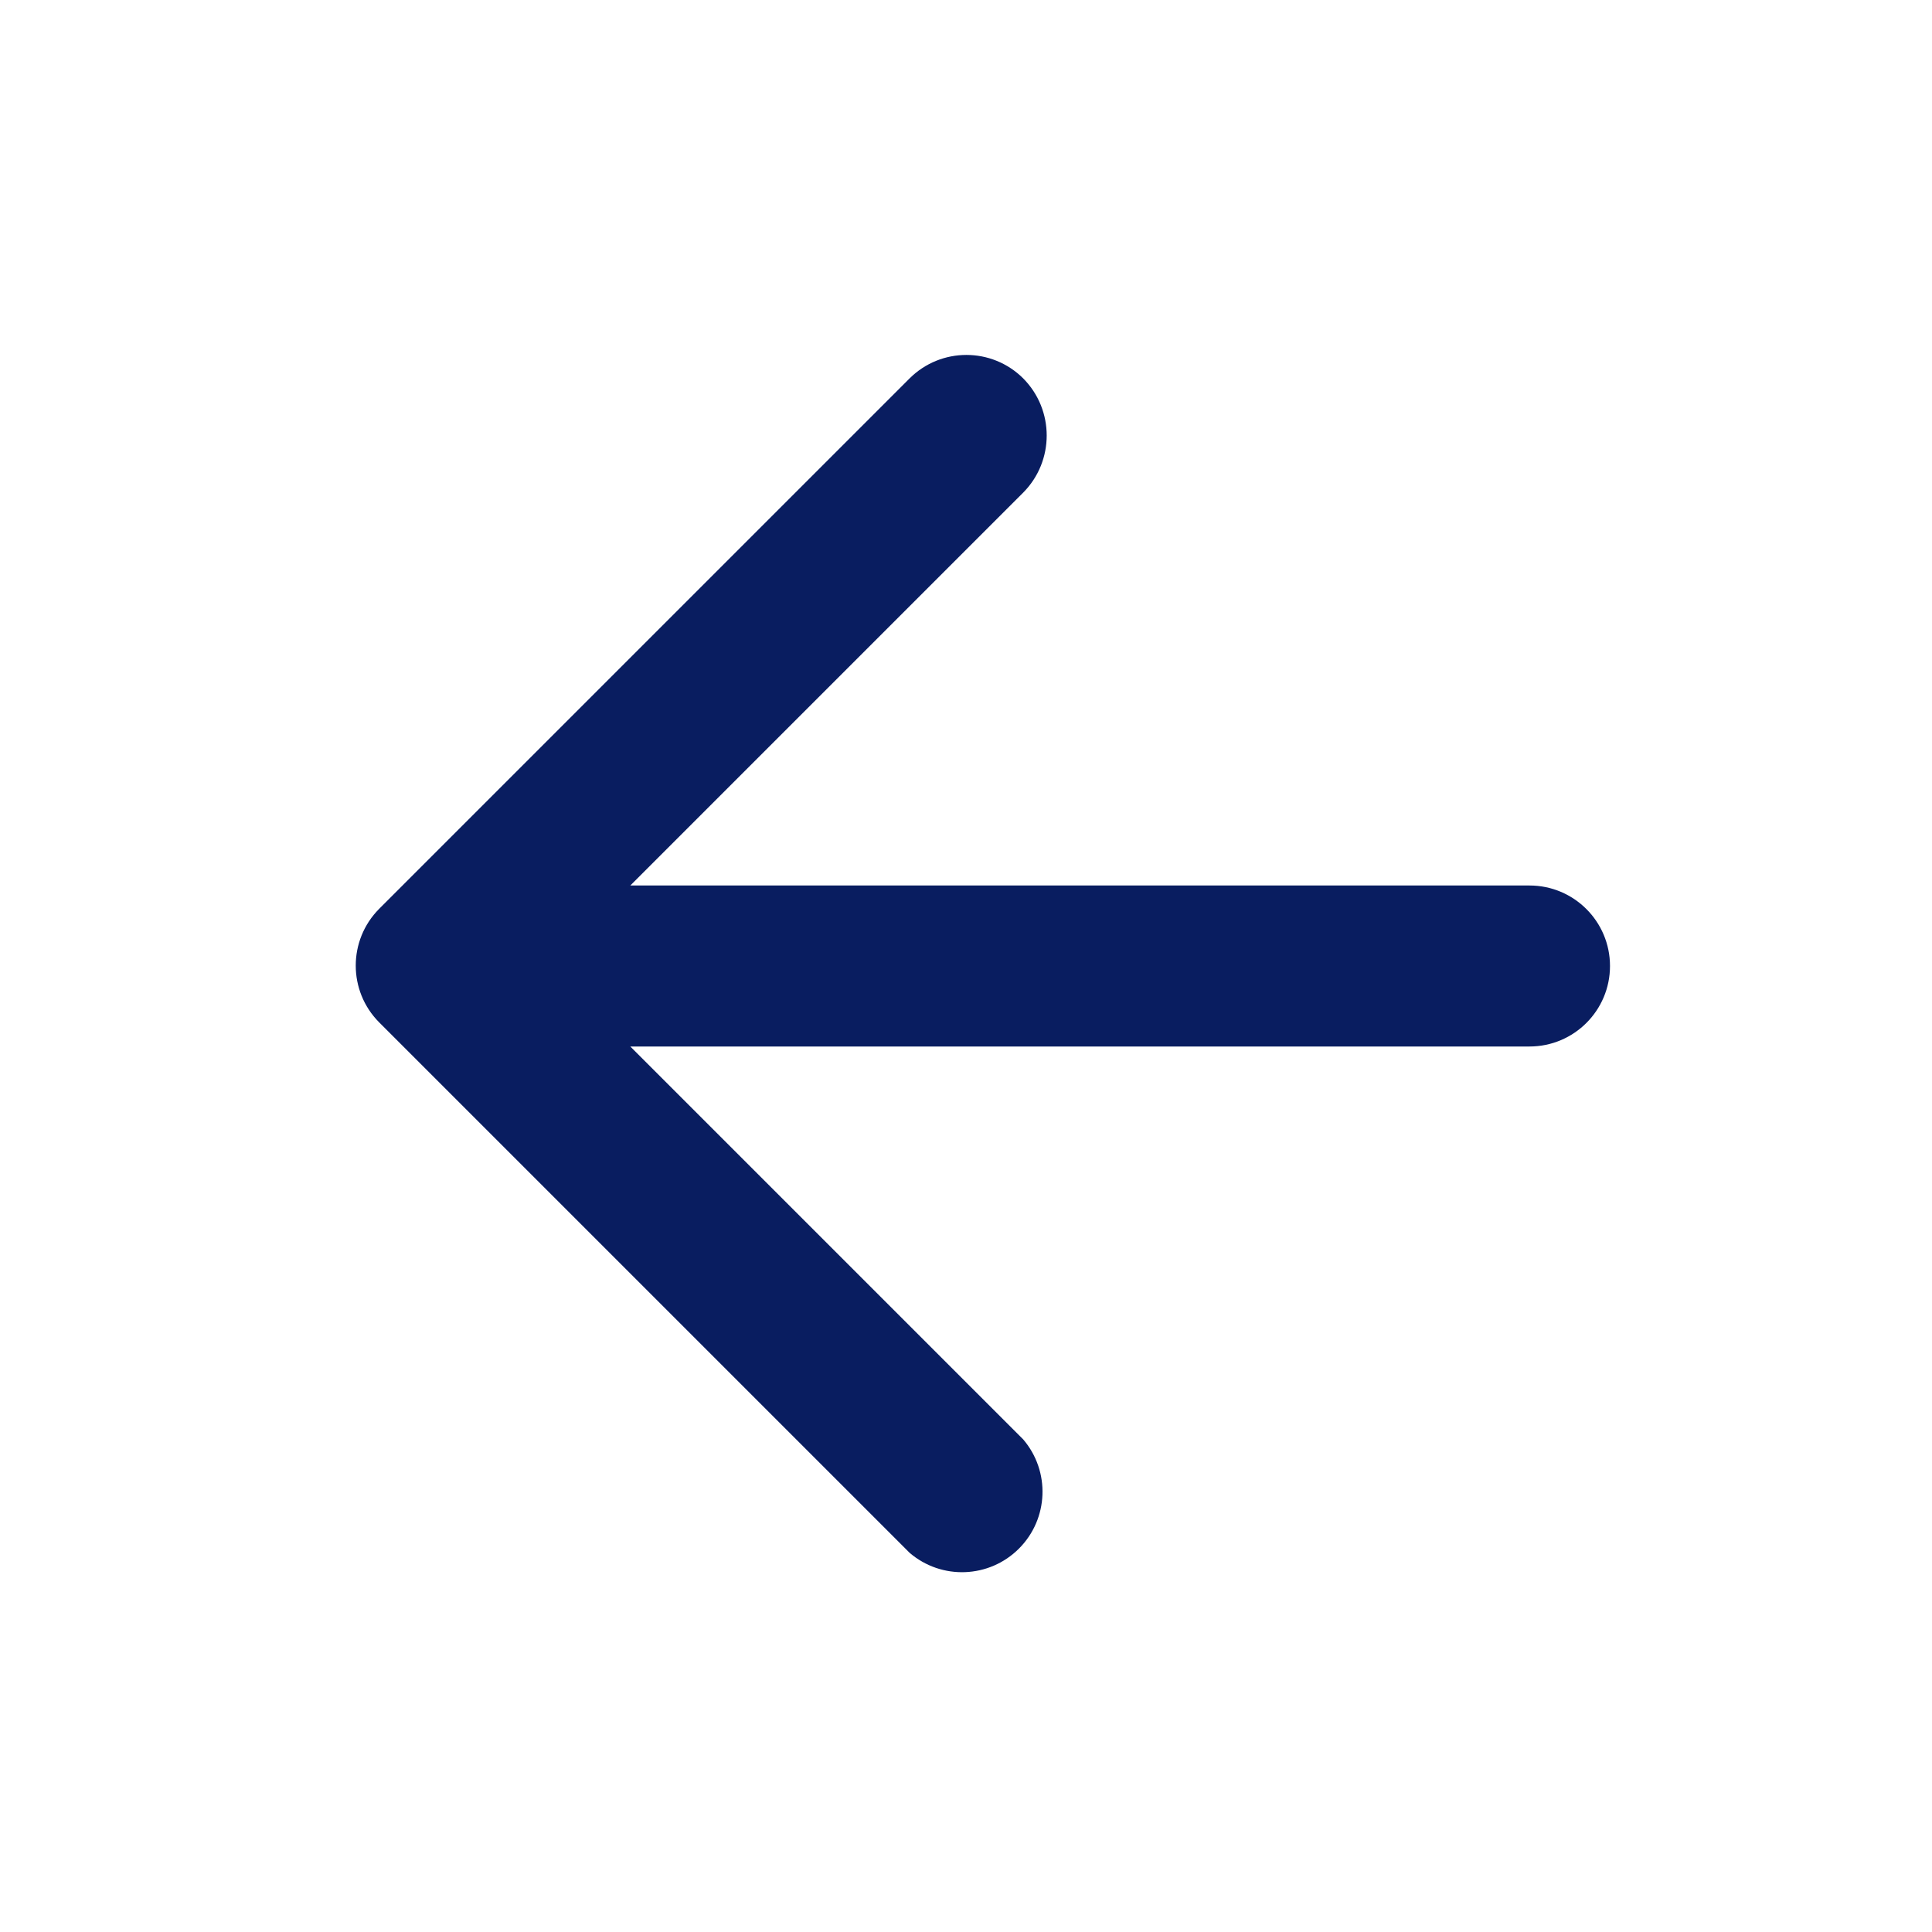
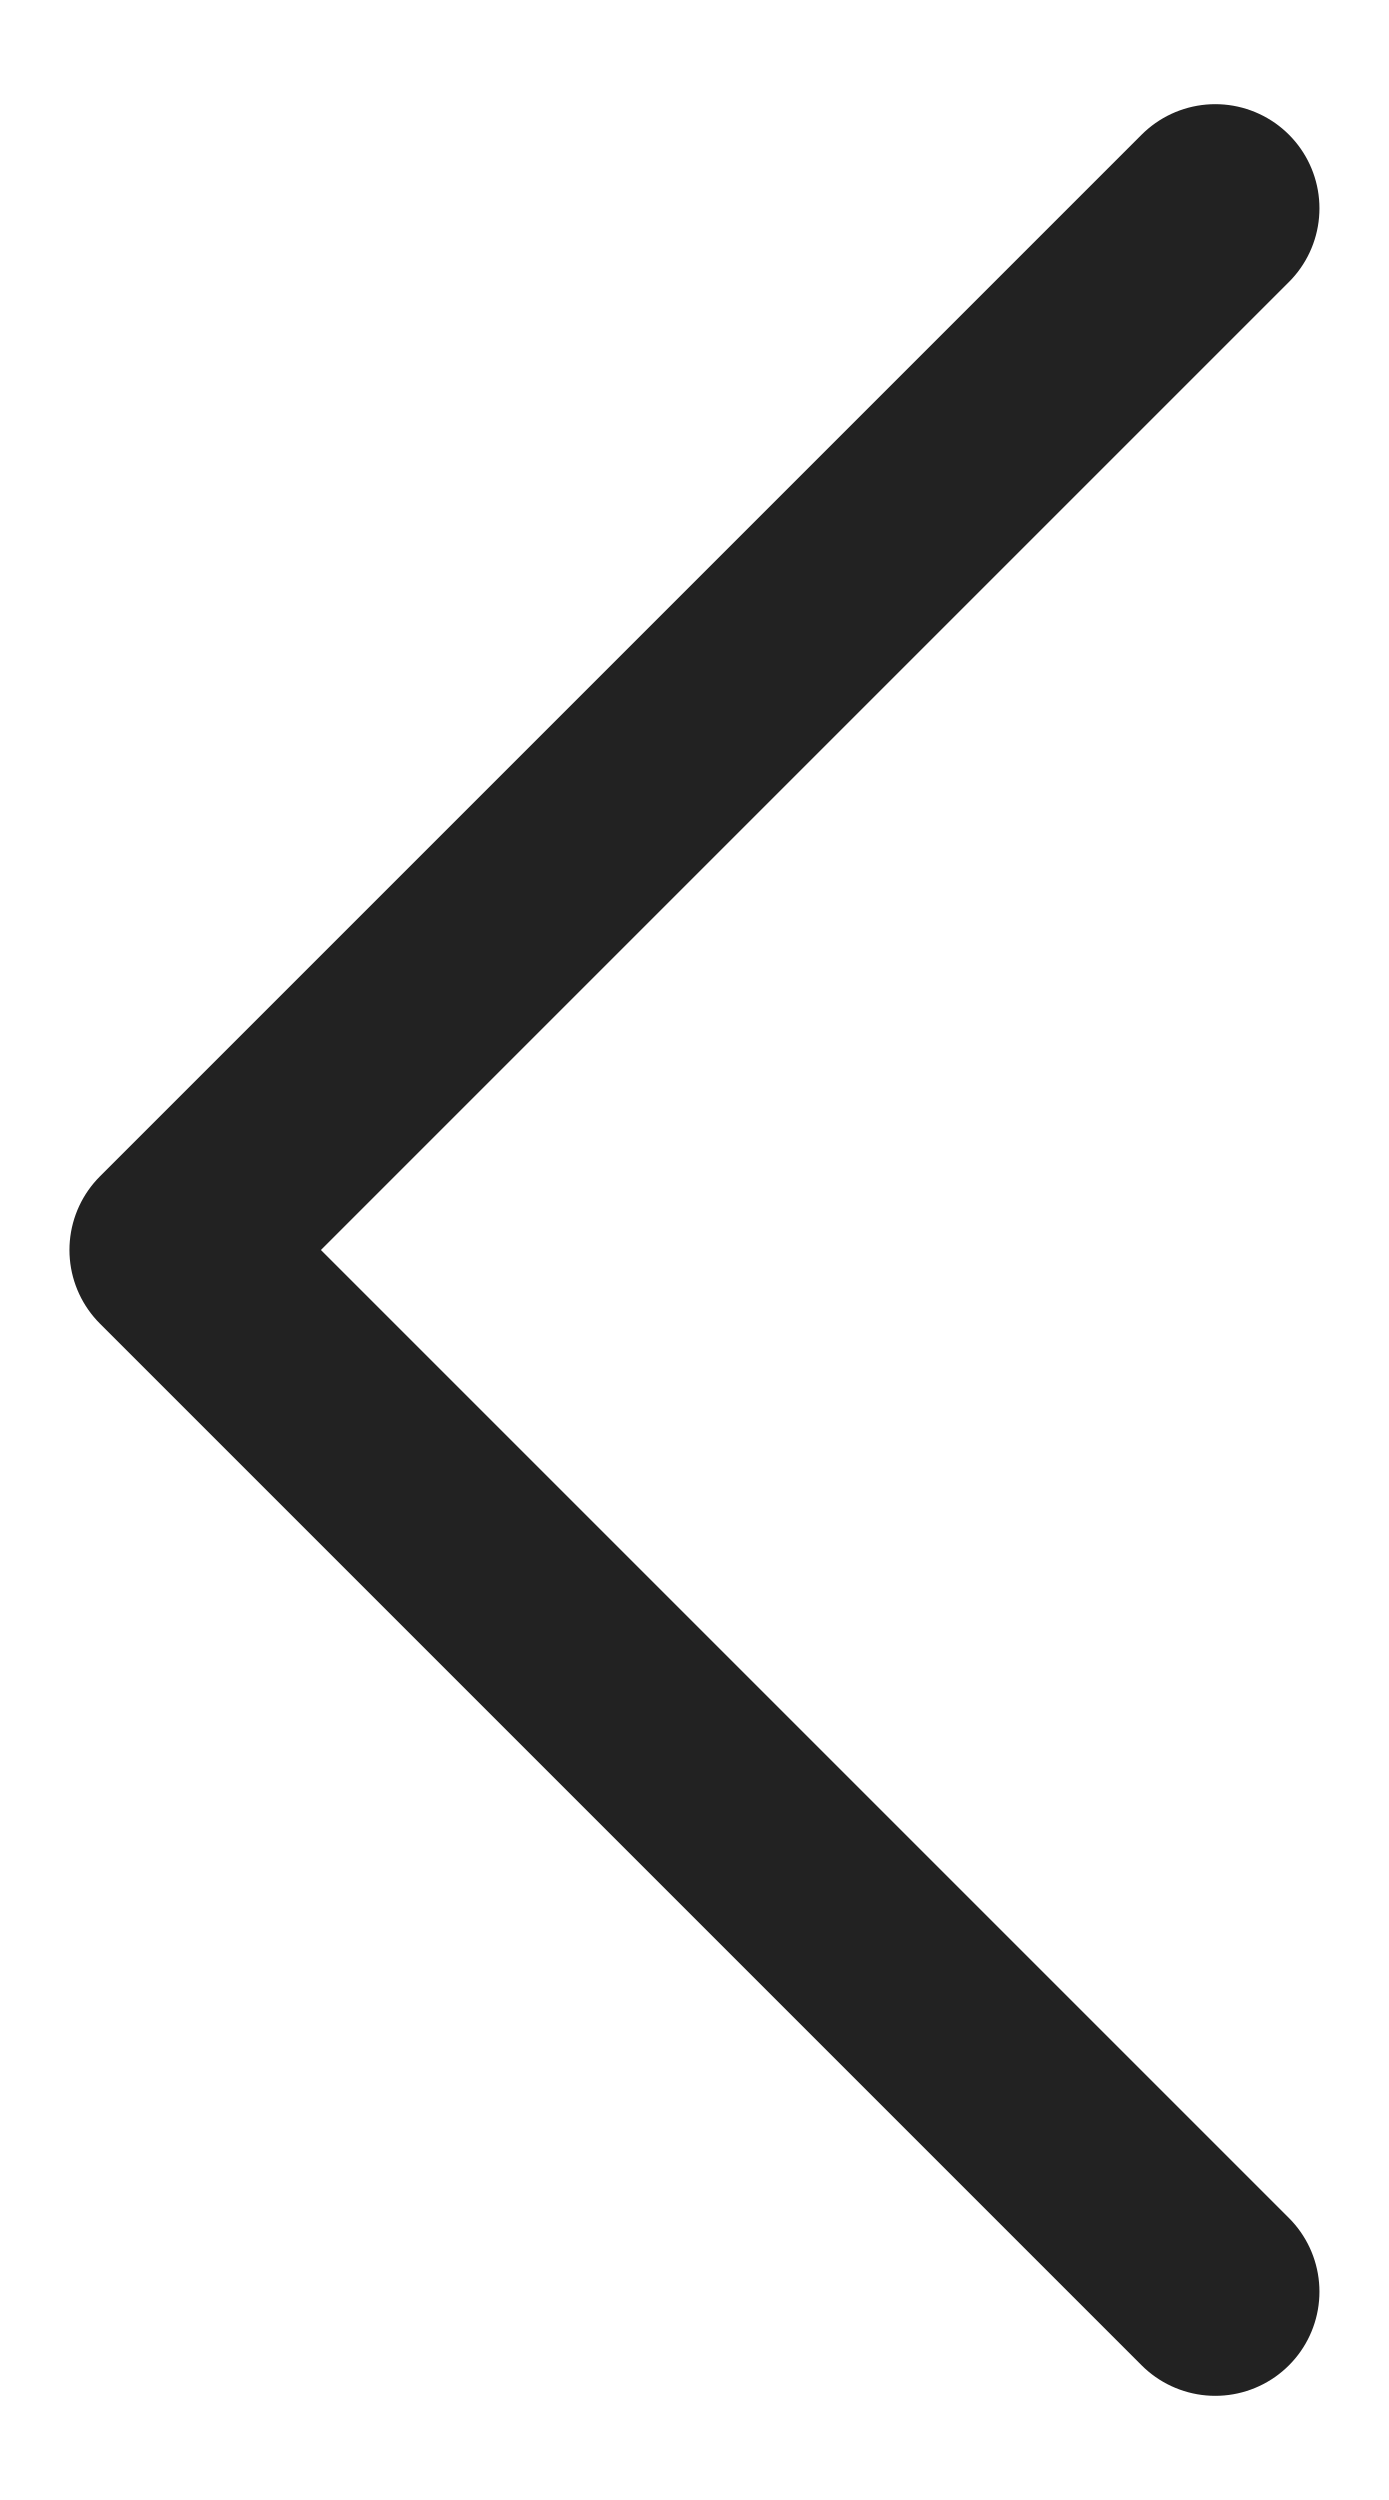
- <svg xmlns="http://www.w3.org/2000/svg" id="btn_back" width="24" height="24" viewBox="0 0 24 24">
-   <g id="Arrow_Left" data-name="Arrow Left">
-     <path id="Path" d="M0,0H24V24H0Z" fill="none" />
-     <path id="_Icon_Color" data-name="🔹 Icon Color" d="M14.583,6.593H3.412l4.88-4.88a1.008,1.008,0,0,0,0-1.42,1,1,0,0,0-1.41,0L.292,6.883a1,1,0,0,0,0,1.41l6.59,6.59a1,1,0,0,0,1.41-1.41l-4.88-4.88h11.17a1,1,0,1,0,0-2Z" transform="translate(4.418 4.407)" fill="#091d60" />
-   </g>
+ <svg xmlns="http://www.w3.org/2000/svg" width="10" height="18" viewBox="0 0 10 18" fill="none">
+   <path d="M8.75 1.5L1.25 9L8.75 16.5" stroke="#222222" stroke-width="1.5" stroke-linecap="round" stroke-linejoin="round" />
</svg>
